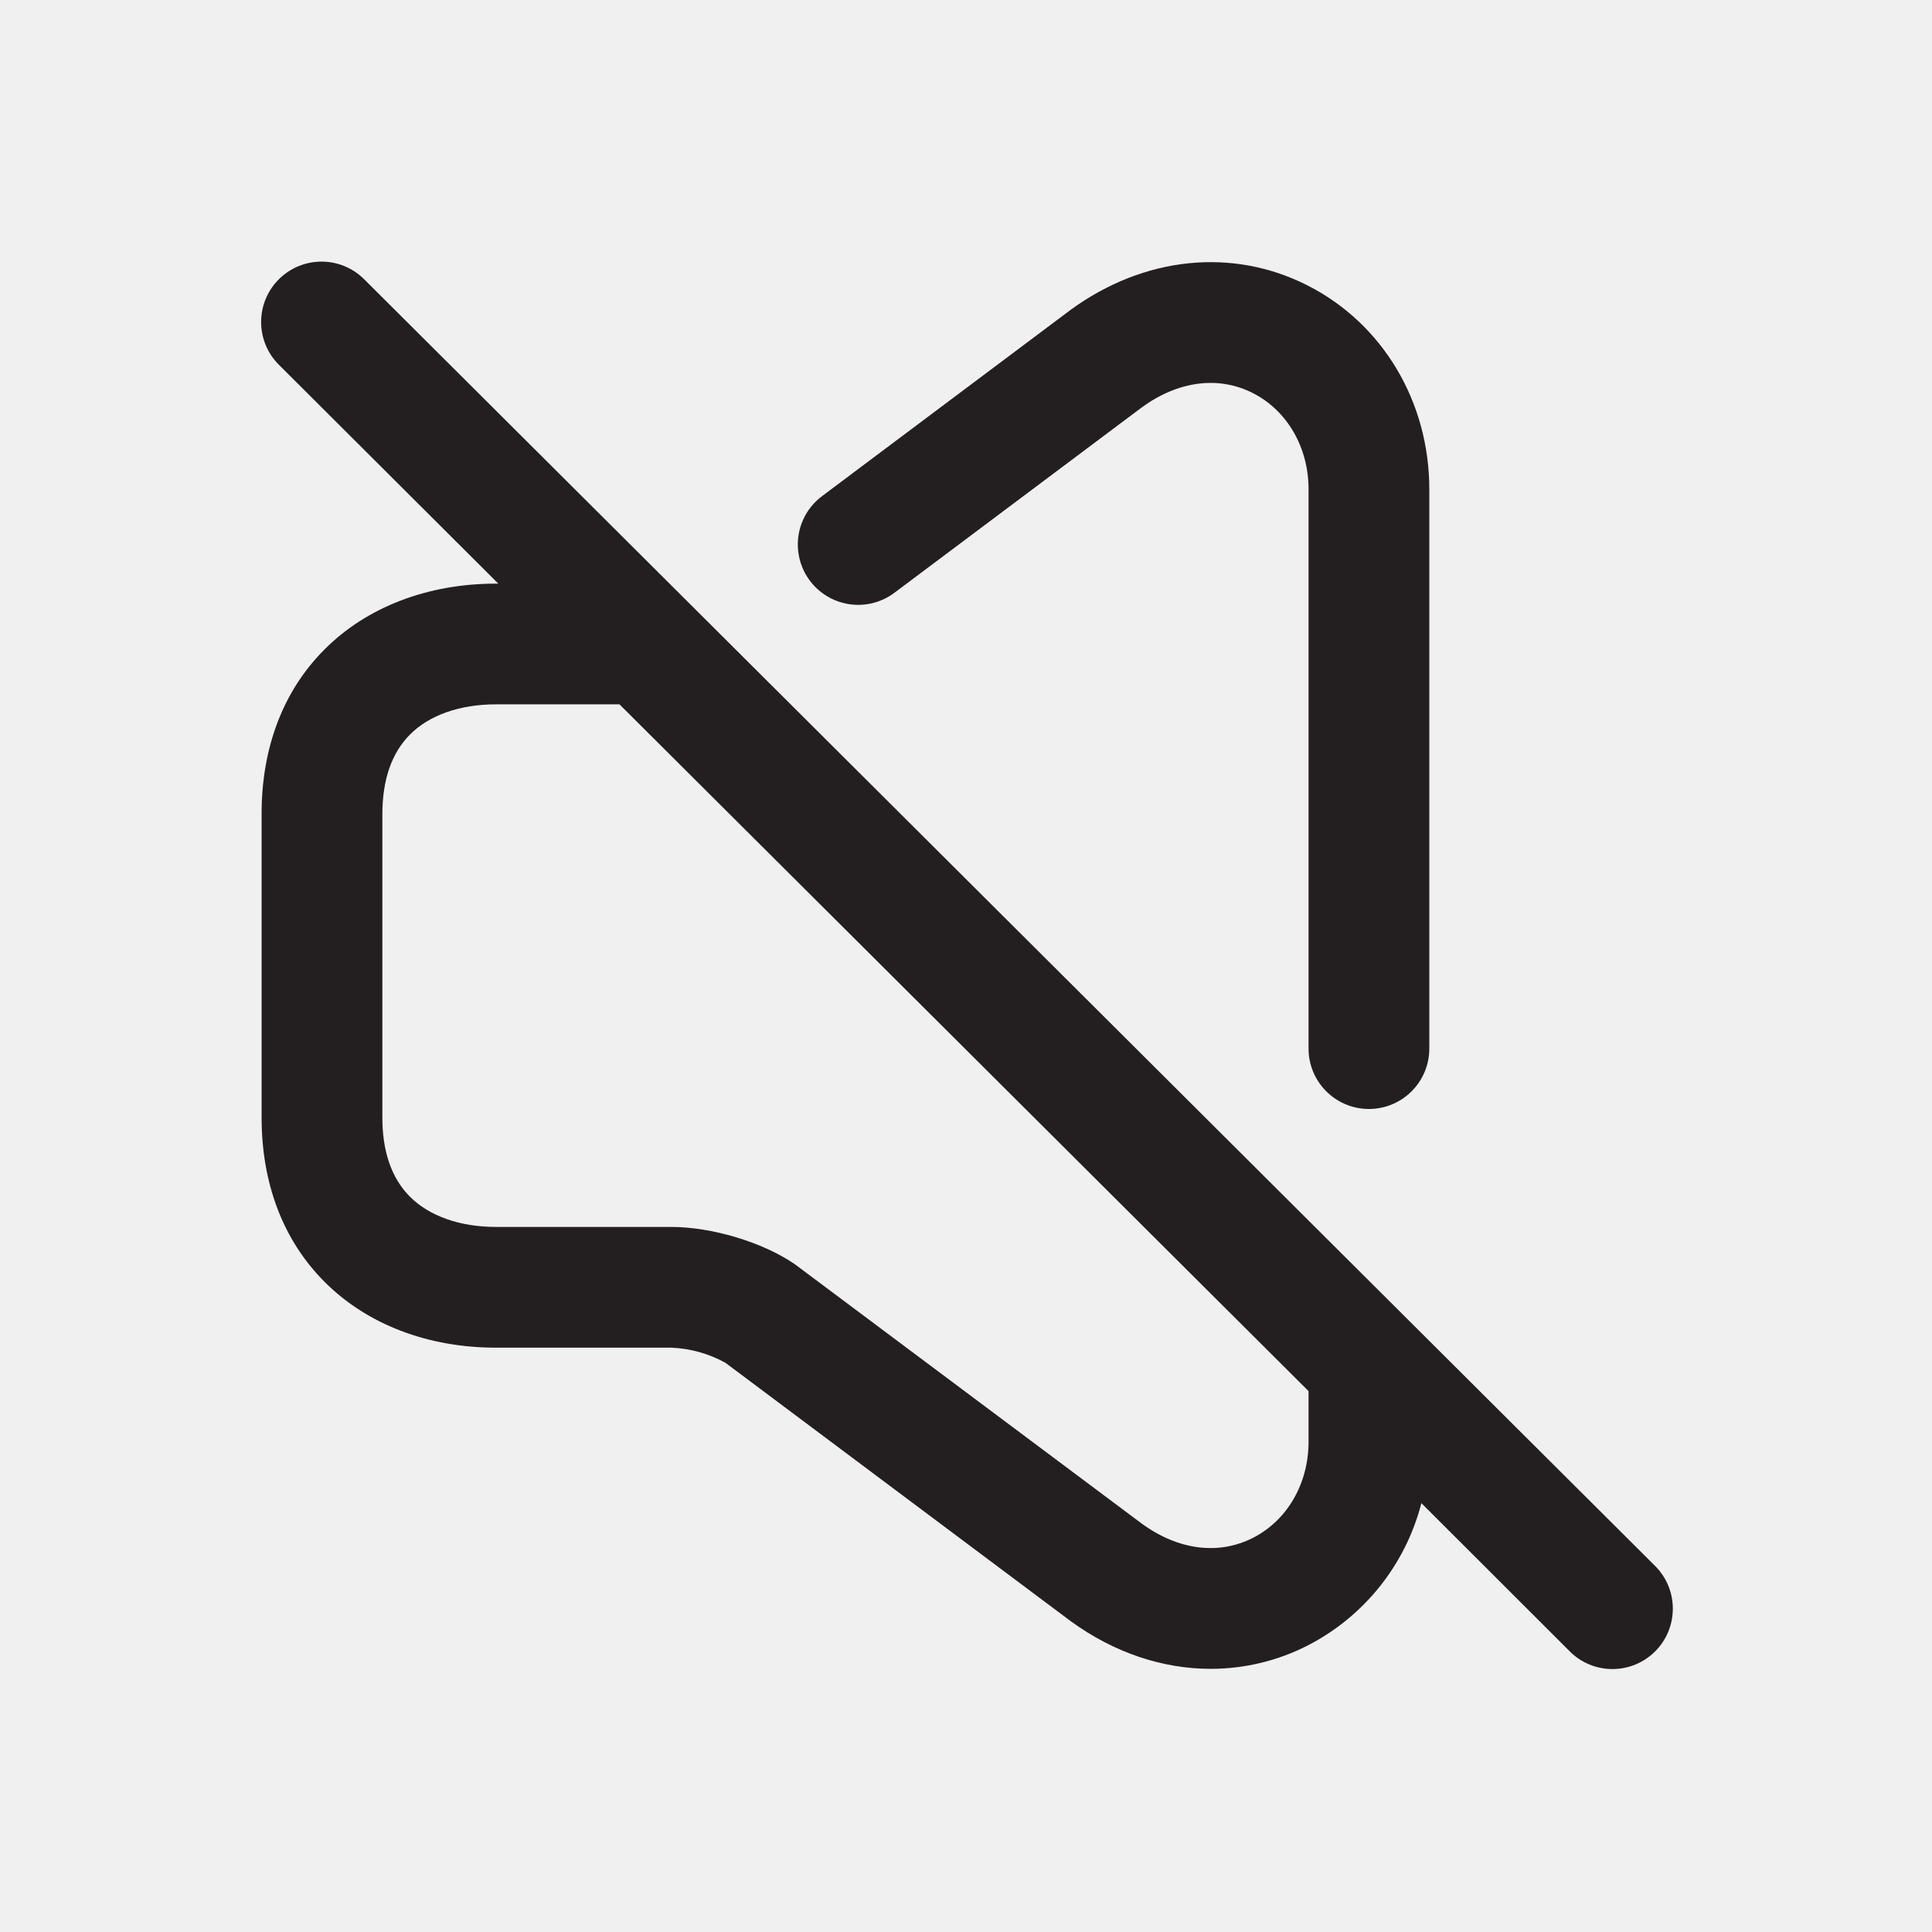
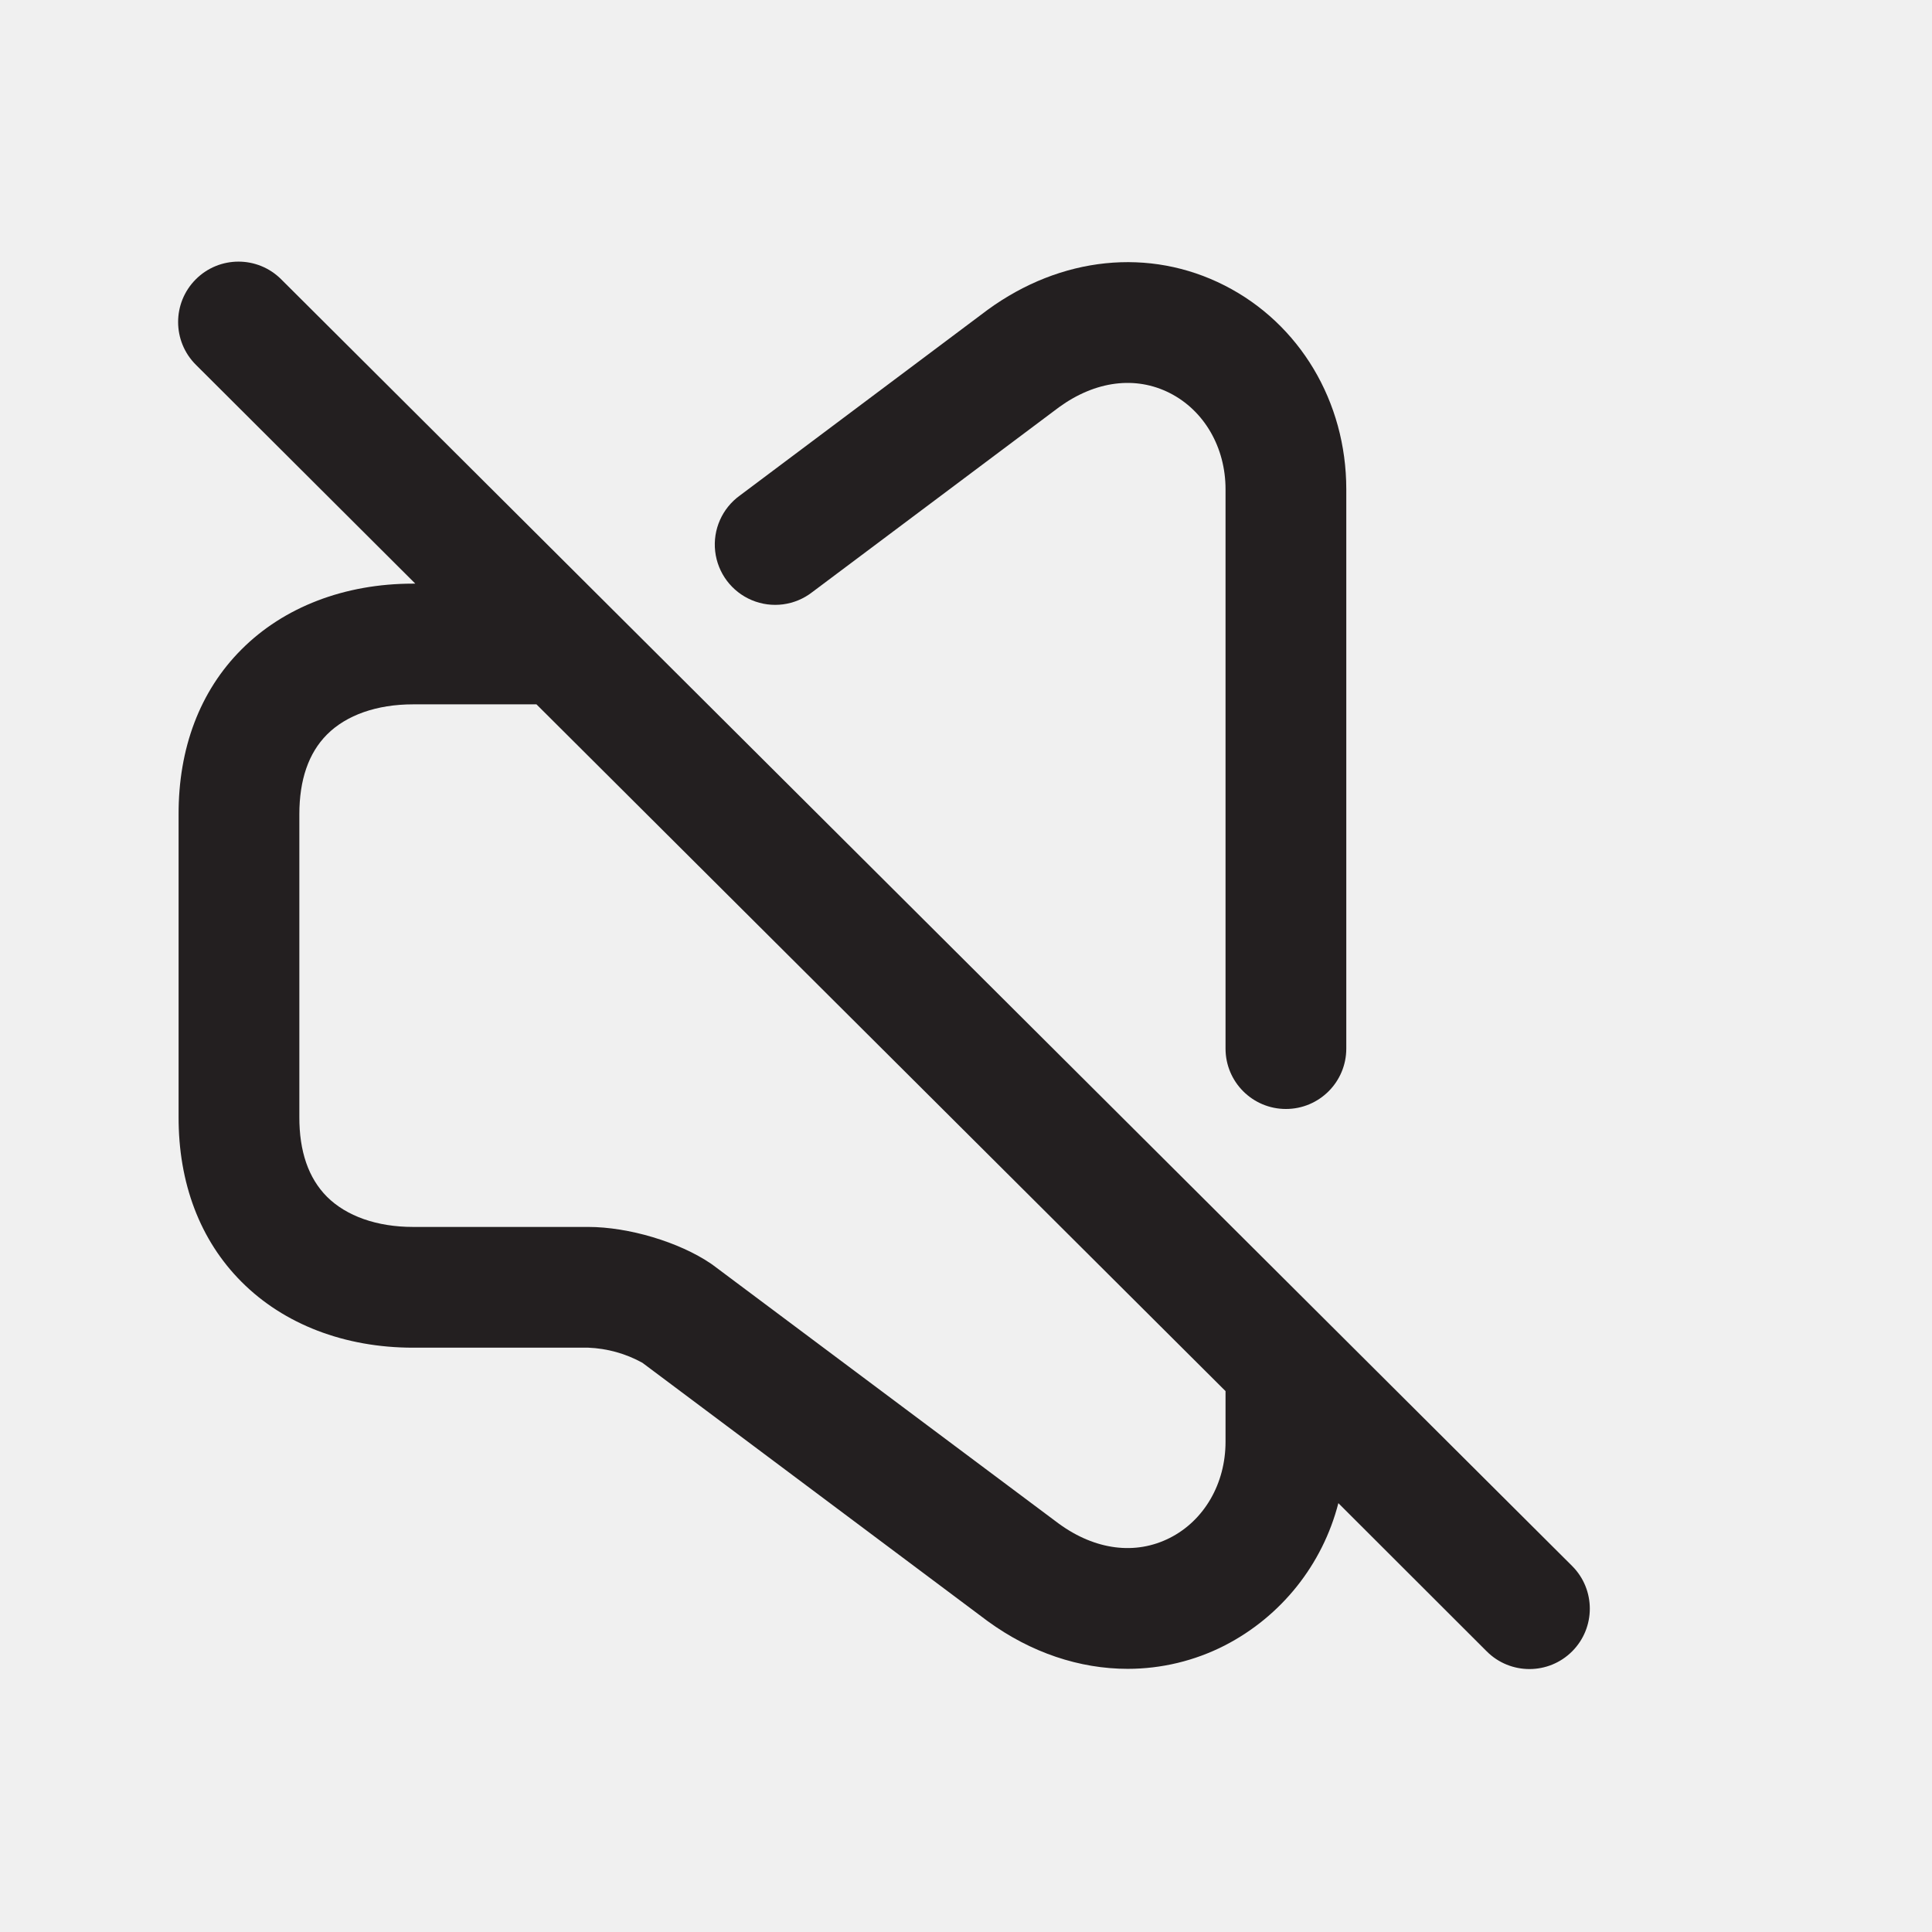
<svg xmlns="http://www.w3.org/2000/svg" width="512" height="512" viewBox="0 0 512 512">
  <defs>
    <style>
      .a {
        fill: #fff;
      }

      .b {
        fill: #231f20;
      }
    </style>
  </defs>
  <g>
-     <path class="b" d="M362.78,293.89h0a16,16,0,0,1-16-16c0-26.27,0-118.9,0-148.23,0-11.09-5.65-20.86-14.76-25.49s-19.75-3.23-29.36,3.74l-65.39,49a16,16,0,1,1-19.19-25.6l65.65-49.2c19.43-14.16,42.9-16.58,62.8-6.46s32.25,30.8,32.25,54c0,29.33,0,122,0,148.24A16,16,0,0,1,362.78,293.89Z" />
-     <path class="b" d="M438.63,415,96.5,74A16,16,0,1,0,73.91,96.67l58.15,58h-.62c-18.11,0-34.25,6.2-45.46,17.46-11,11-16.72,26.18-16.65,43.8v79.94C69.26,313.51,75,328.68,86,339.69c11.21,11.26,27.35,17.46,45.46,17.46h46.45a32.26,32.26,0,0,1,14.33,4l91.34,68.35.16.12c11.49,8.37,24.38,12.64,37.12,12.64a56.52,56.52,0,0,0,25.68-6.18,58.92,58.92,0,0,0,30.14-37.73L416,437.63A16,16,0,1,0,438.63,415ZM346.78,377v.66c0,.11,0,.21,0,.32v4.1c0,11.09-5.65,20.86-14.76,25.48s-19.75,3.24-29.36-3.73L211,335.3l-.59-.42c-8.43-5.73-21.81-9.73-32.55-9.73H131.44c-9.53,0-17.63-2.86-22.79-8-4.89-4.92-7.36-12-7.32-21.22V215.81c0-9.12,2.43-16.24,7.32-21.15,5.16-5.18,13.26-8,22.79-8h32.73l182.61,182Z" />
+     <path class="b" d="M340.78,293.89h0a16,16,0,0,1-16-16c0-26.27,0-118.9,0-148.23,0-11.09-5.65-20.86-14.76-25.49s-19.75-3.23-29.36,3.74l-65.39,49a16,16,0,1,1-19.19-25.6l65.65-49.2c19.43-14.16,42.9-16.58,62.8-6.46s32.25,30.8,32.25,54c0,29.33,0,122,0,148.24A16,16,0,0,1,340.78,293.89Z" />
+     <path class="b" d="M416.63,415,74.5,74A16,16,0,1,0,51.91,96.67l58.15,58h-.62c-18.11,0-34.25,6.2-45.46,17.46-11,11-16.72,26.18-16.65,43.8v79.94C47.26,313.51,53,328.68,64,339.69c11.21,11.26,27.35,17.46,45.46,17.46h46.45a32.26,32.26,0,0,1,14.33,4l91.34,68.35.16.12c11.49,8.37,24.38,12.64,37.12,12.64a56.52,56.52,0,0,0,25.68-6.18,58.92,58.92,0,0,0,30.14-37.73L394,437.63A16,16,0,1,0,416.63,415ZM324.78,377v.66c0,.11,0,.21,0,.32v4.1c0,11.09-5.65,20.86-14.76,25.48s-19.75,3.24-29.36-3.73L189,335.3l-.59-.42c-8.43-5.73-21.81-9.73-32.55-9.73H109.44c-9.53,0-17.63-2.86-22.79-8-4.89-4.92-7.36-12-7.32-21.22V215.81c0-9.12,2.43-16.24,7.32-21.15,5.16-5.18,13.26-8,22.79-8h32.73l182.61,182Z" />
  </g>
</svg>
